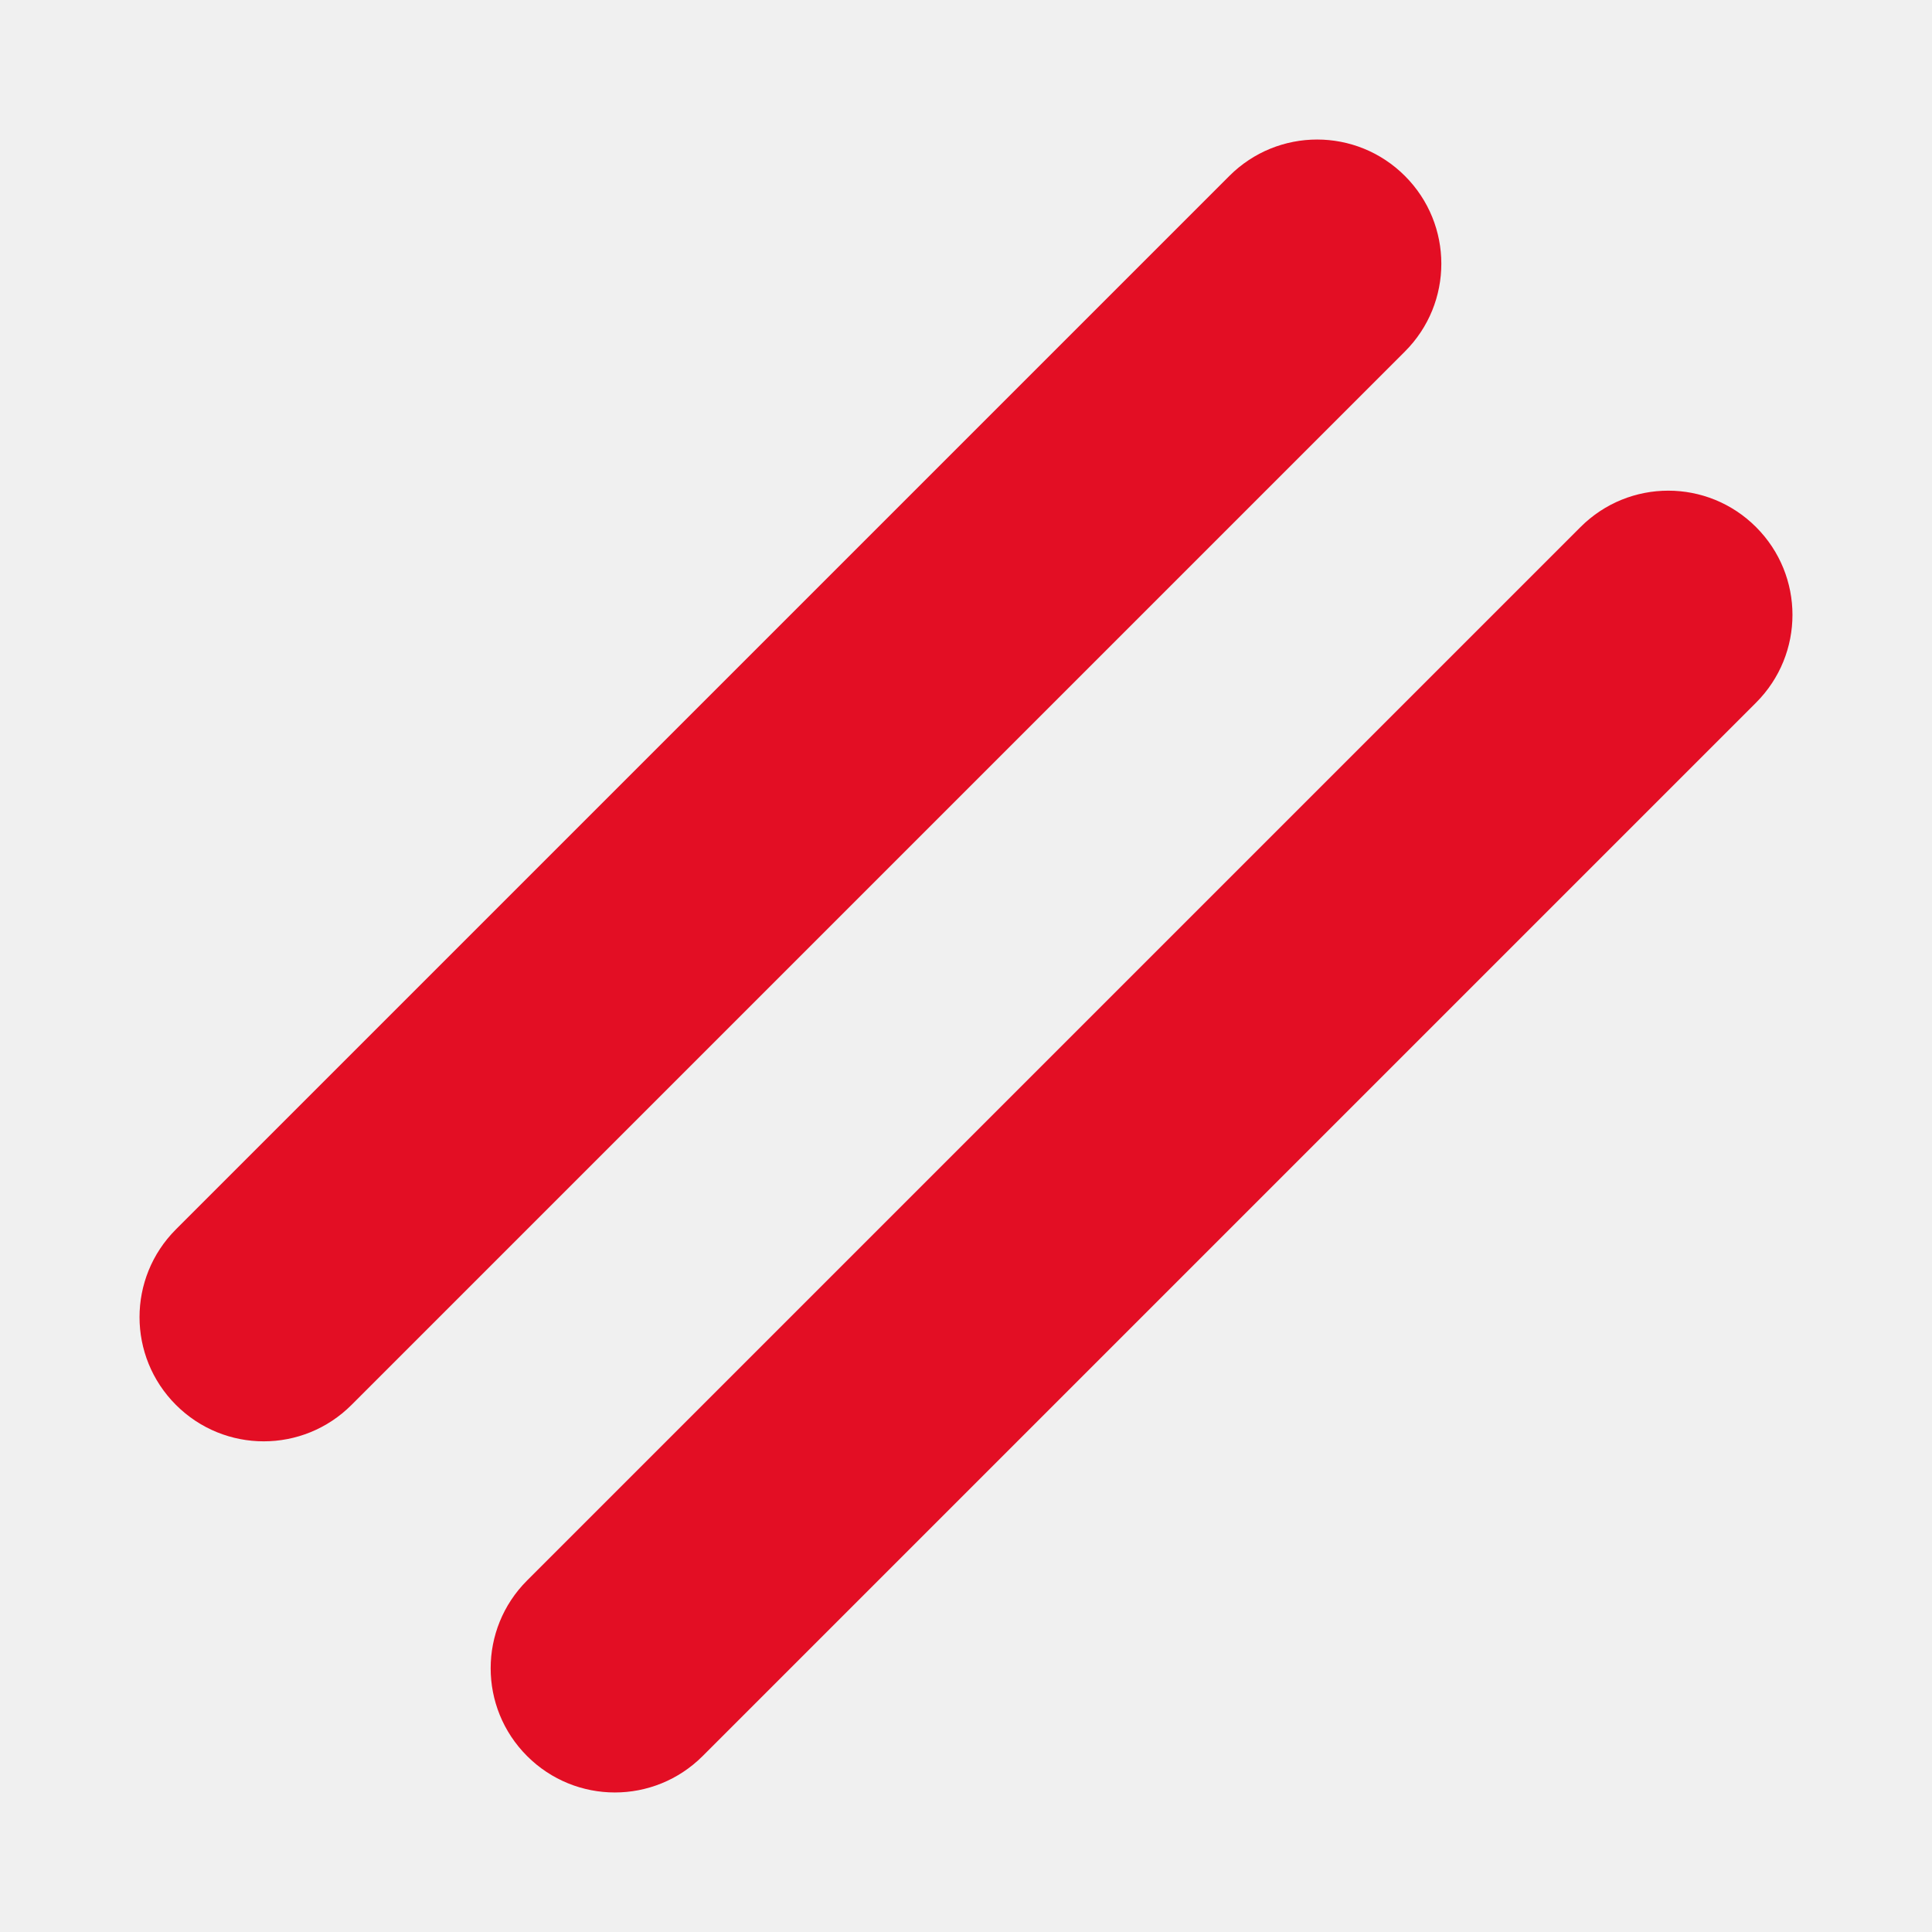
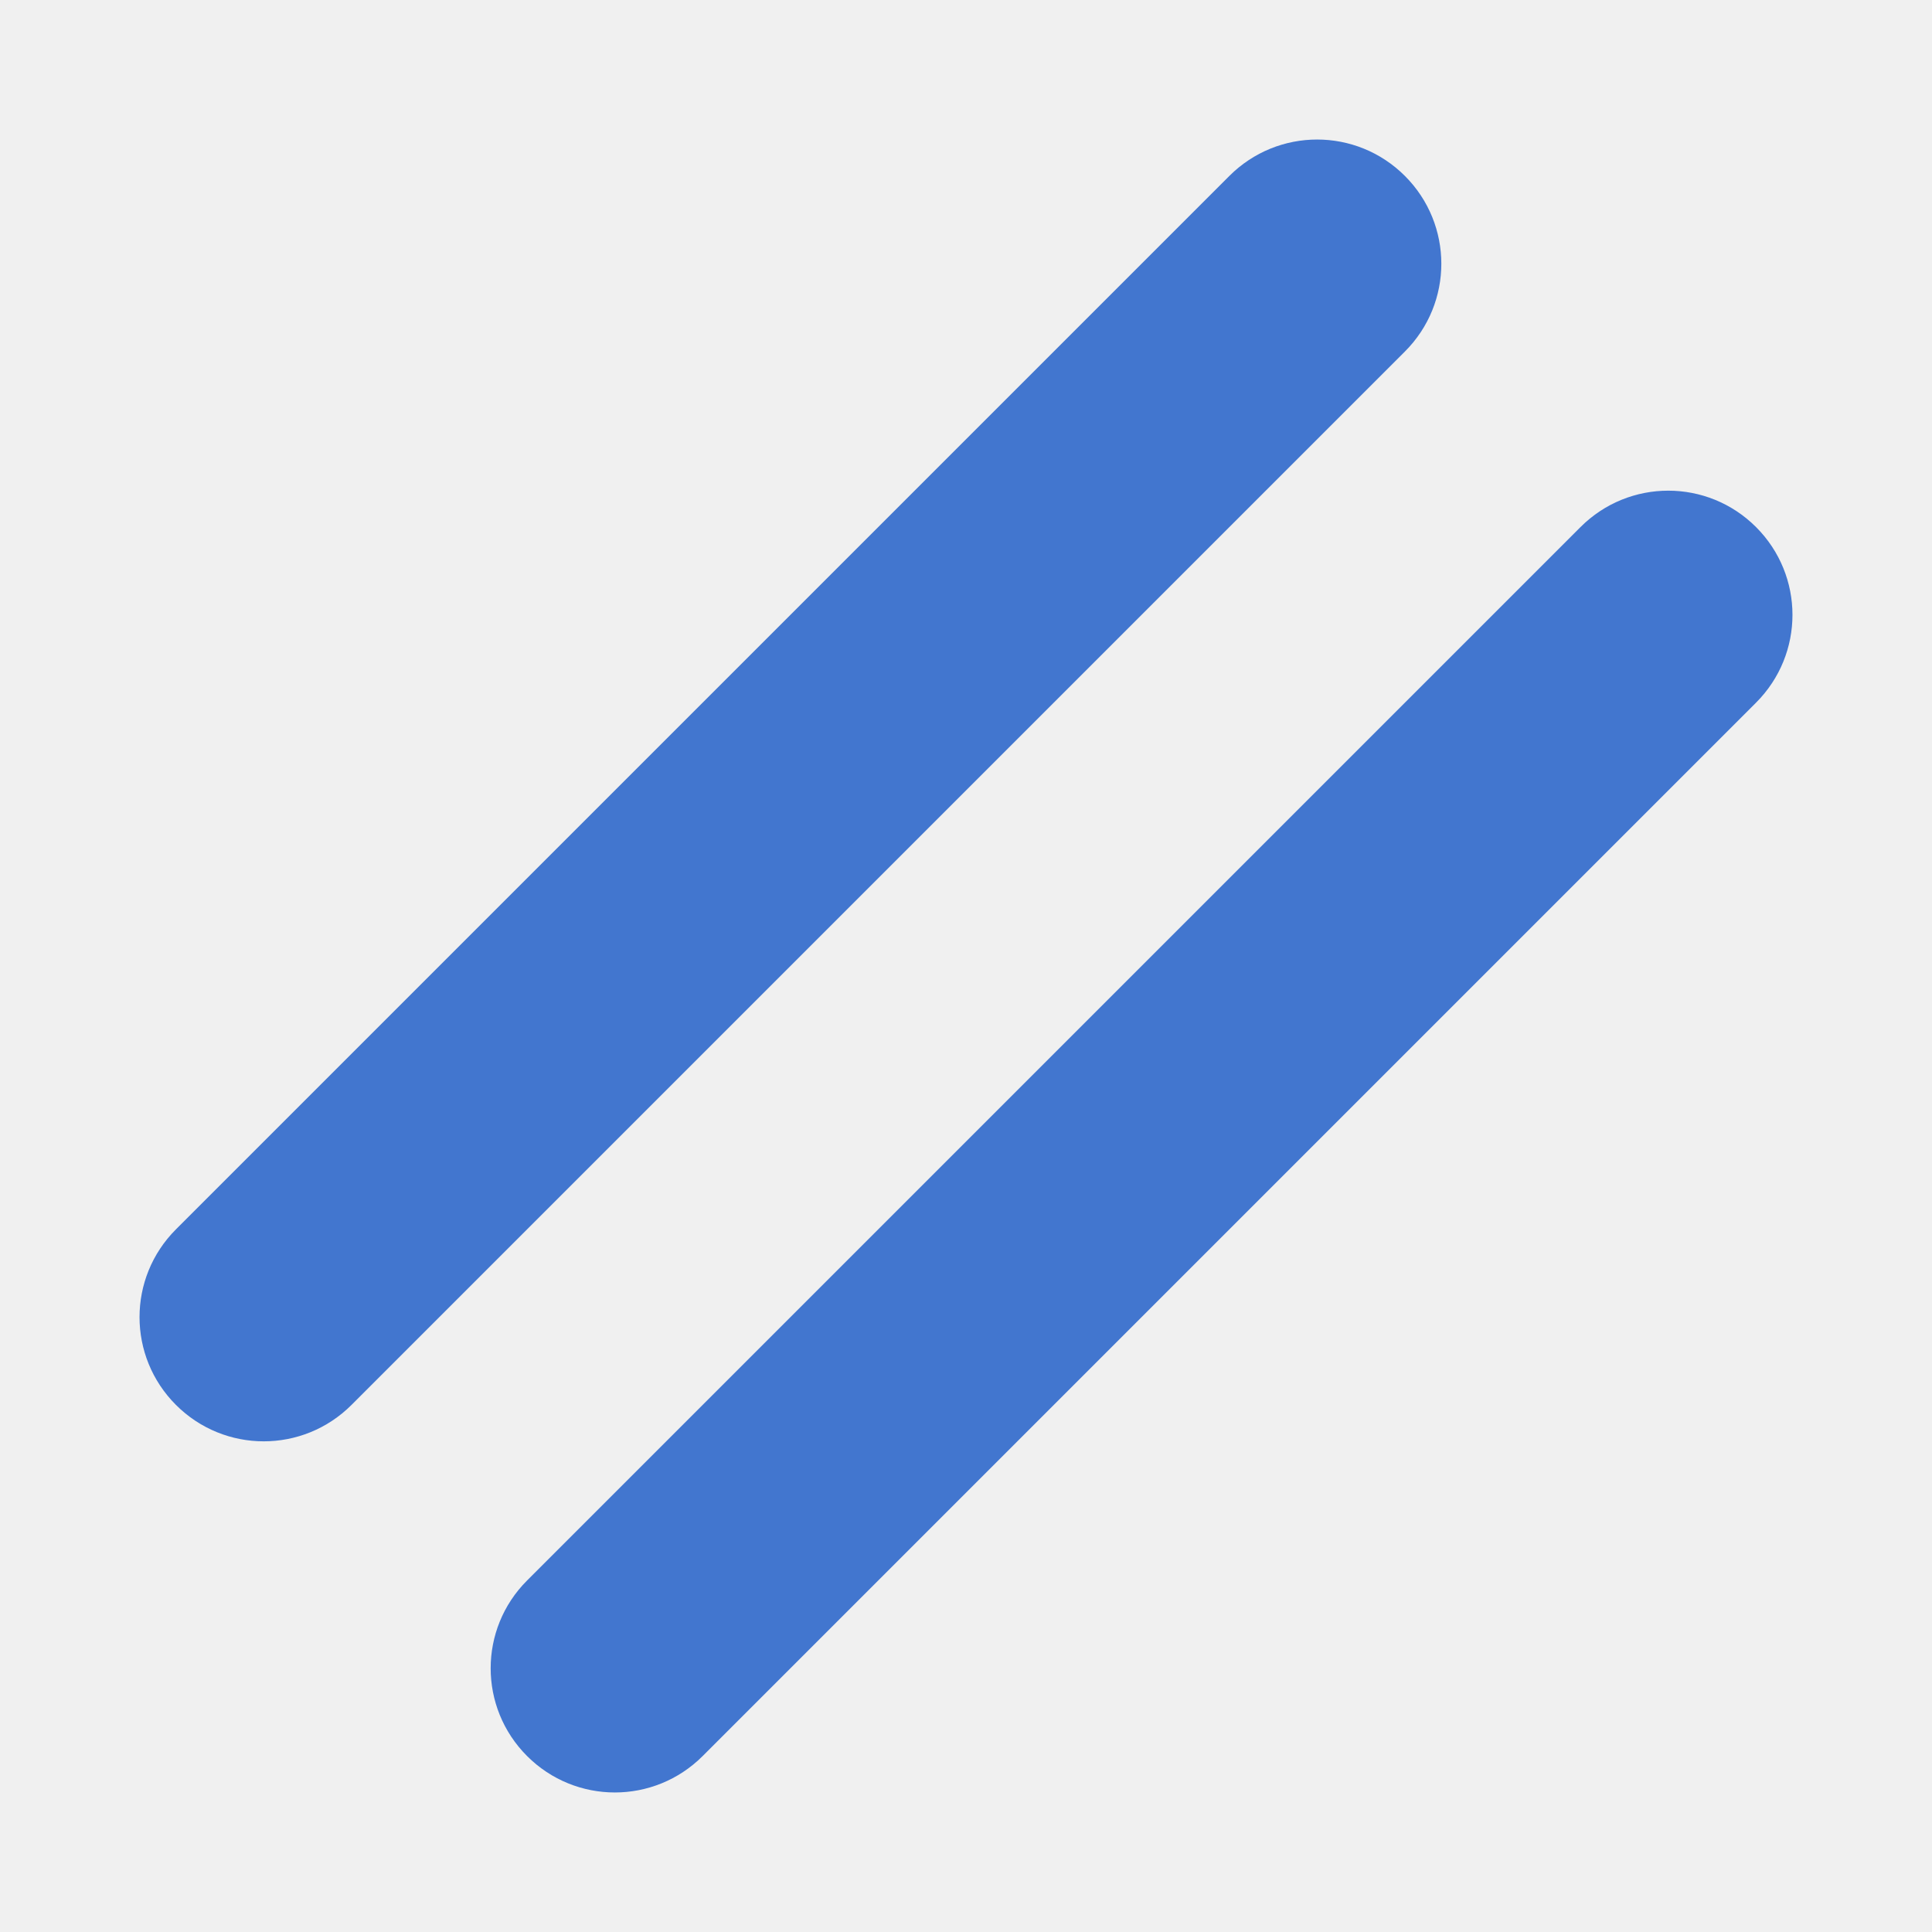
<svg xmlns="http://www.w3.org/2000/svg" width="498" height="498" viewBox="0 0 498 498" fill="none">
  <g clip-path="url(#clip0_562_9216)">
-     <path d="M362.137 90.608C374.653 78.093 374.653 57.869 362.137 45.353C349.621 32.838 329.398 32.838 316.882 45.353L45.353 316.882C32.837 329.398 32.837 349.622 45.353 362.137C57.869 374.653 78.092 374.653 90.608 362.137L362.137 90.608ZM452.647 181.118C465.163 168.602 465.163 148.379 452.647 135.863C440.131 123.347 419.908 123.347 407.392 135.863L135.863 407.392C123.347 419.908 123.347 440.131 135.863 452.647C148.379 465.163 168.602 465.163 181.118 452.647L452.647 181.118Z" fill="#e30e24" />
+     <path d="M362.137 90.608C374.653 78.093 374.653 57.869 362.137 45.353C349.621 32.838 329.398 32.838 316.882 45.353L45.353 316.882C32.837 329.398 32.837 349.622 45.353 362.137C57.869 374.653 78.092 374.653 90.608 362.137L362.137 90.608ZM452.647 181.118C465.163 168.602 465.163 148.379 452.647 135.863C440.131 123.347 419.908 123.347 407.392 135.863L135.863 407.392C123.347 419.908 123.347 440.131 135.863 452.647C148.379 465.163 168.602 465.163 181.118 452.647L452.647 181.118Z" fill="#4276cf" />
  </g>
  <defs>
    <clipPath id="clip0_562_9216">
      <rect width="192" height="512" fill="white" transform="translate(362.137 0.0986328) rotate(45)" />
    </clipPath>
  </defs>
</svg>
